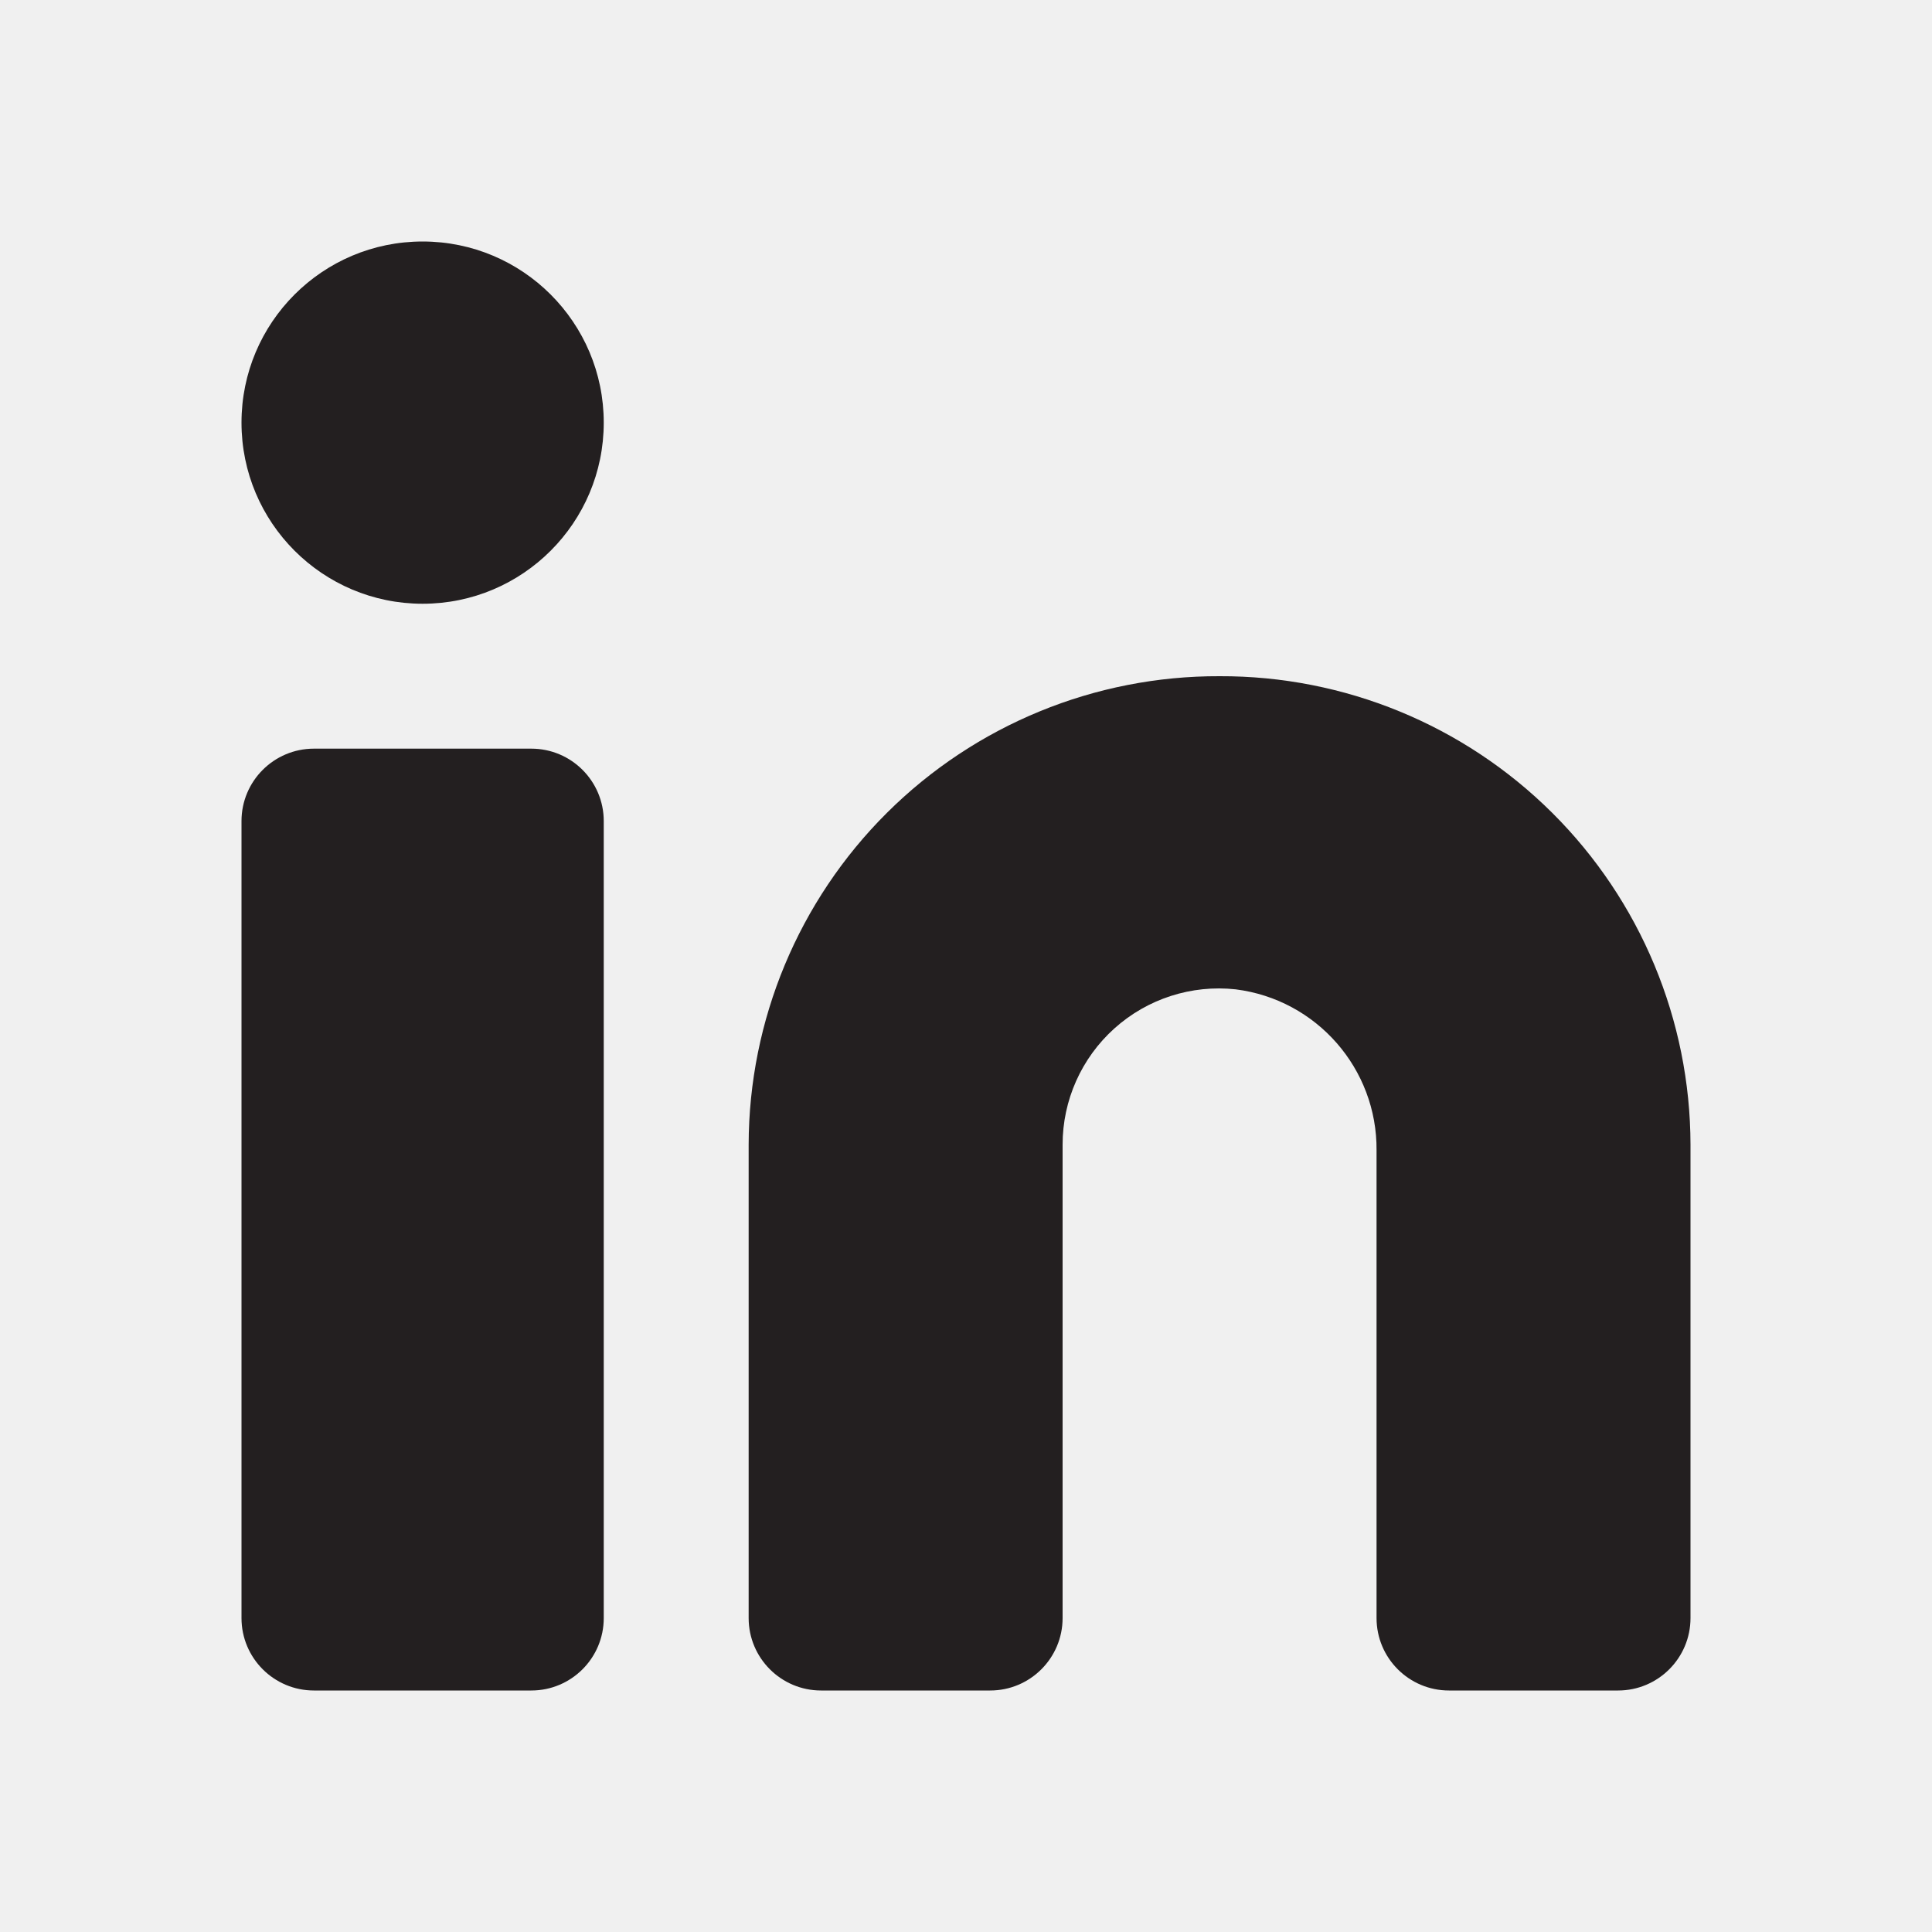
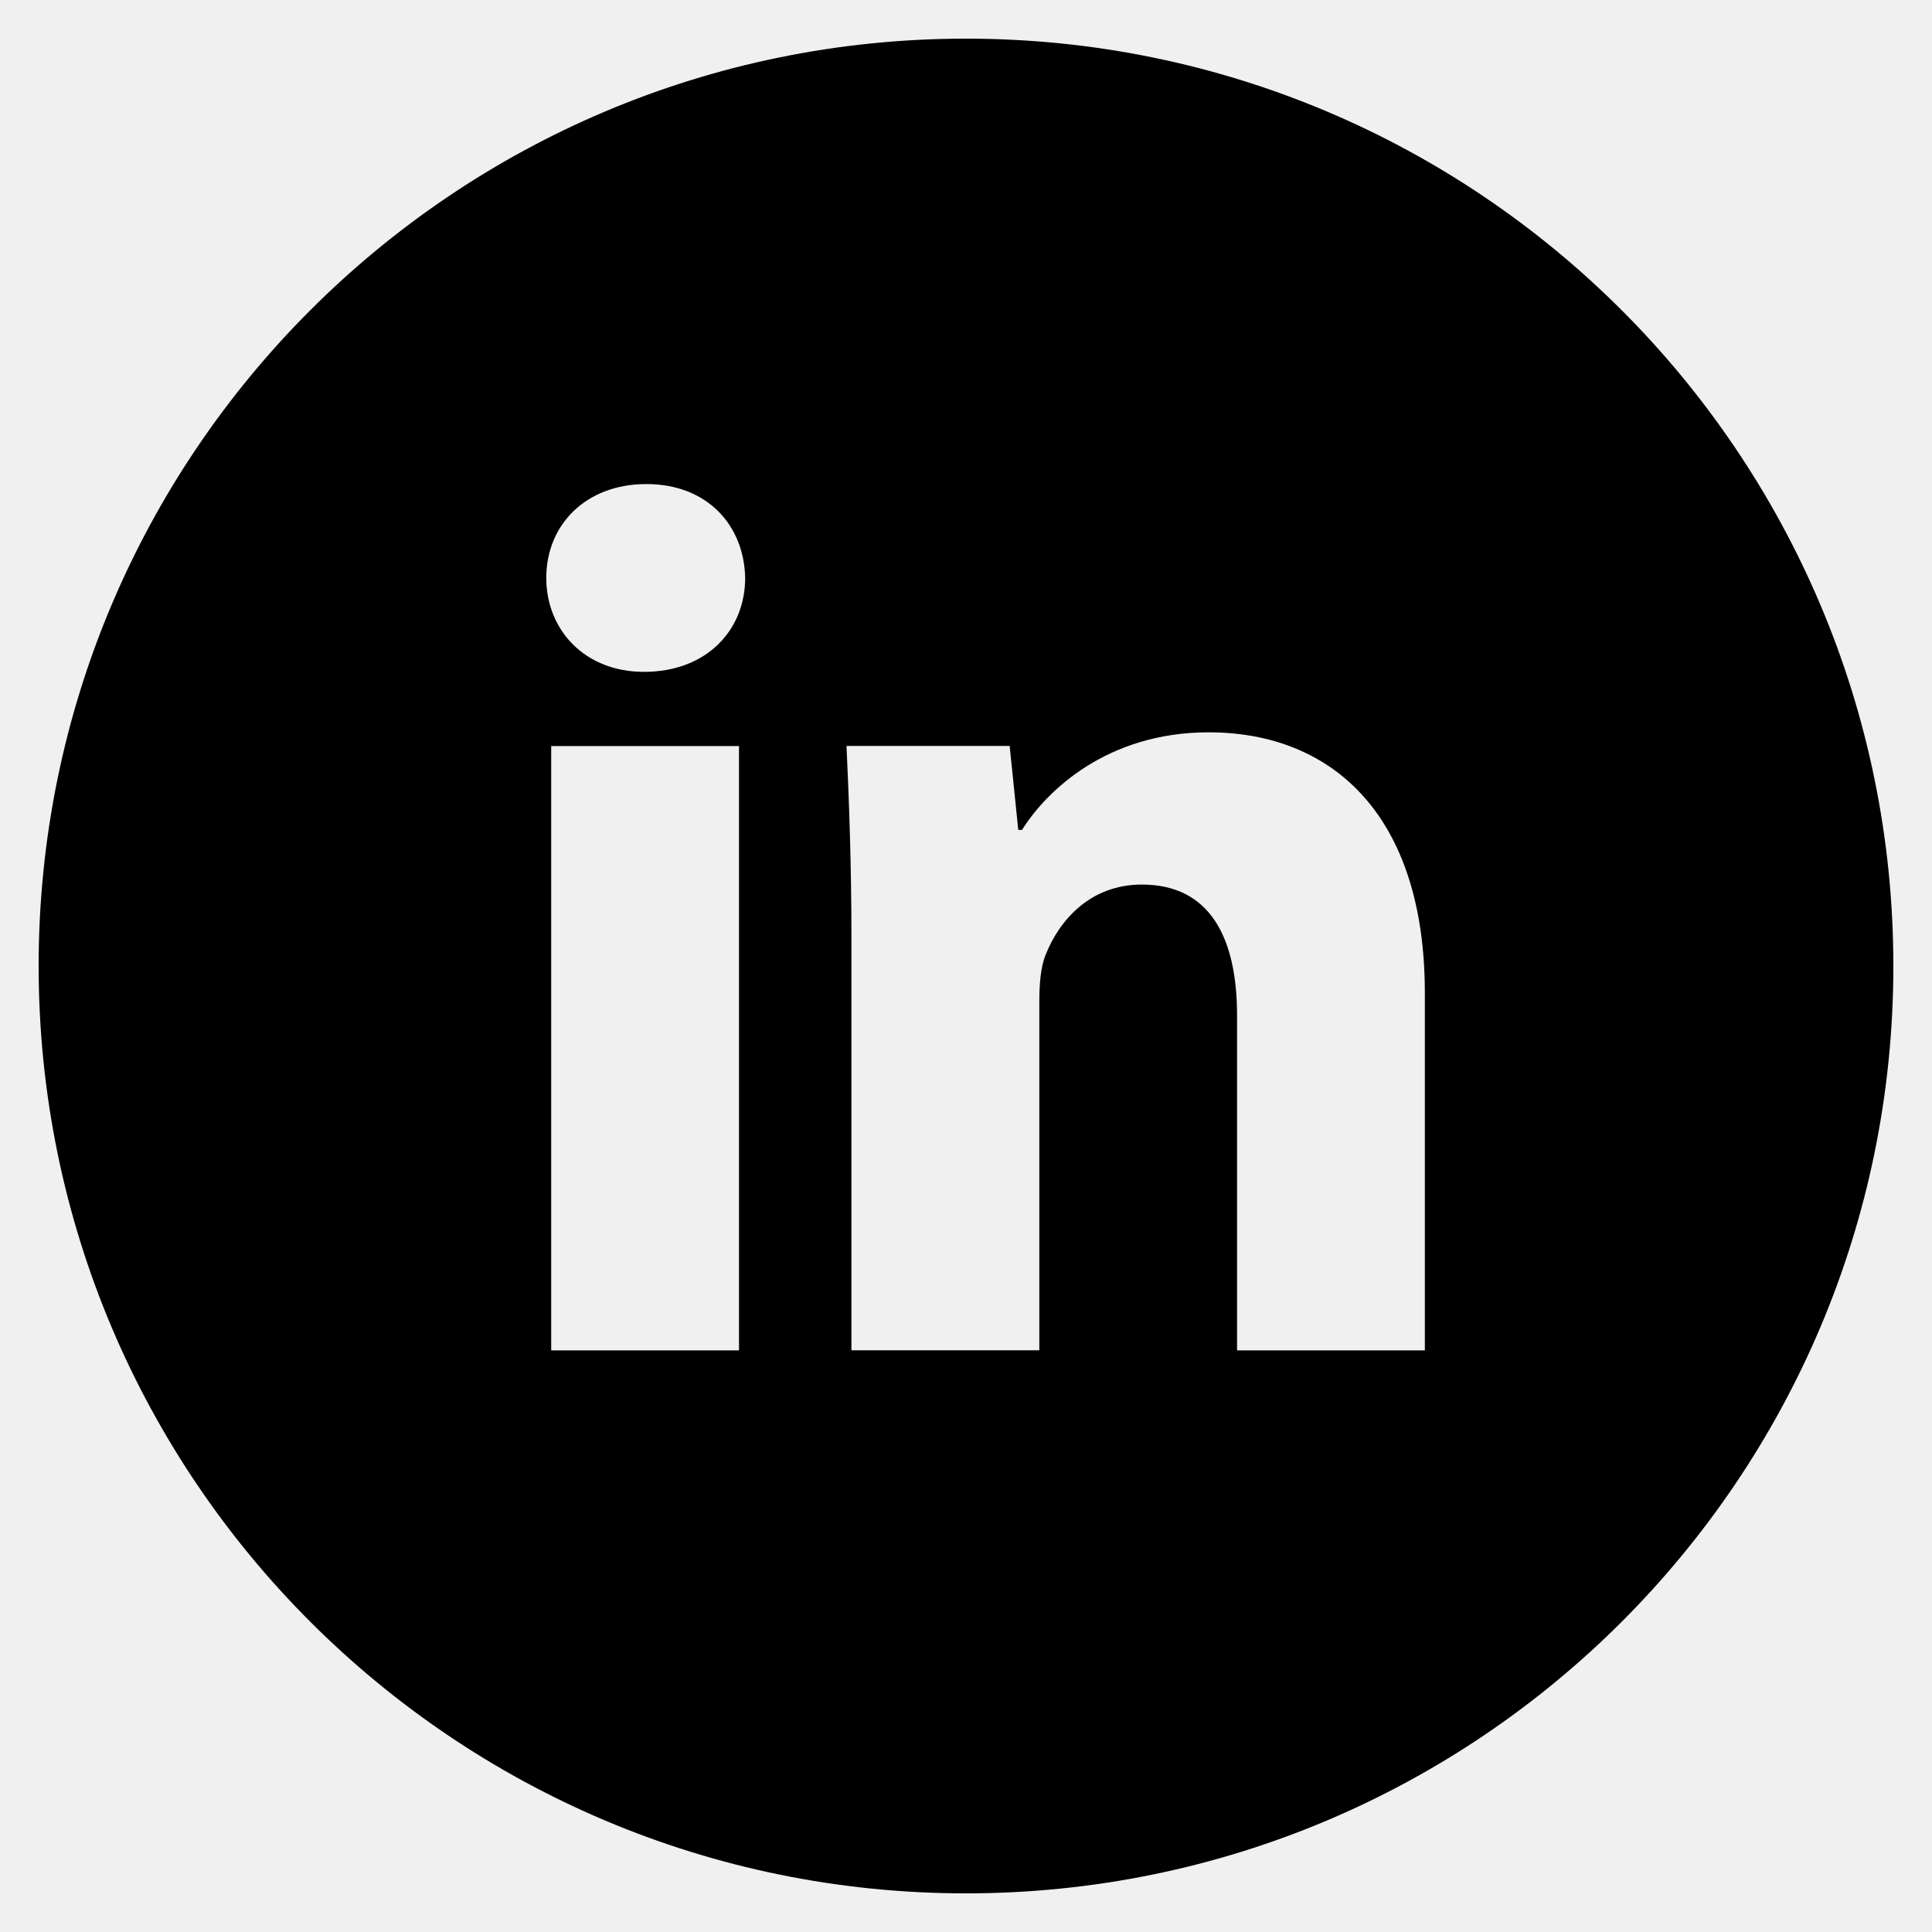
- <svg xmlns="http://www.w3.org/2000/svg" viewBox="0 0 24 24">
-   <path d="m0 0h24v24h-24z" fill="#fff" opacity="0" transform="matrix(-1 0 0 -1 24 24)" />
-   <g fill="#231f20">
-     <path d="m15.15 8.4a5.83 5.83 0 0 0 -5.85 5.82v5.88a.9.9 0 0 0 .9.9h2.1a.9.9 0 0 0 .9-.9v-5.88a1.94 1.94 0 0 1 2.15-1.93 2 2 0 0 1 1.75 2v5.81a.9.9 0 0 0 .9.9h2.1a.9.9 0 0 0 .9-.9v-5.88a5.83 5.83 0 0 0 -5.85-5.82z" />
-     <rect height="11.7" rx=".9" width="4.5" x="3" y="9.3" />
-     <circle cx="5.25" cy="5.25" r="2.25" />
-   </g>
+ <svg xmlns="http://www.w3.org/2000/svg" viewBox="0 0 20 20">
+   <path d="M10 .4C4.698.4.4 4.698.4 10s4.298 9.6 9.6 9.6 9.6-4.298 9.6-9.6S15.302.4 10 .4zM7.65 13.979H5.706V7.723H7.65v6.256zm-.984-7.024c-.614 0-1.011-.435-1.011-.973 0-.549.409-.971 1.036-.971s1.011.422 1.023.971c0 .538-.396.973-1.048.973zm8.084 7.024h-1.944v-3.467c0-.807-.282-1.355-.985-1.355-.537 0-.856.371-.997.728-.052.127-.065.307-.065.486v3.607H8.814v-4.26c0-.781-.025-1.434-.051-1.996h1.689l.089.869h.039c.256-.408.883-1.01 1.932-1.01 1.279 0 2.238.857 2.238 2.699v3.699z" />
</svg>
